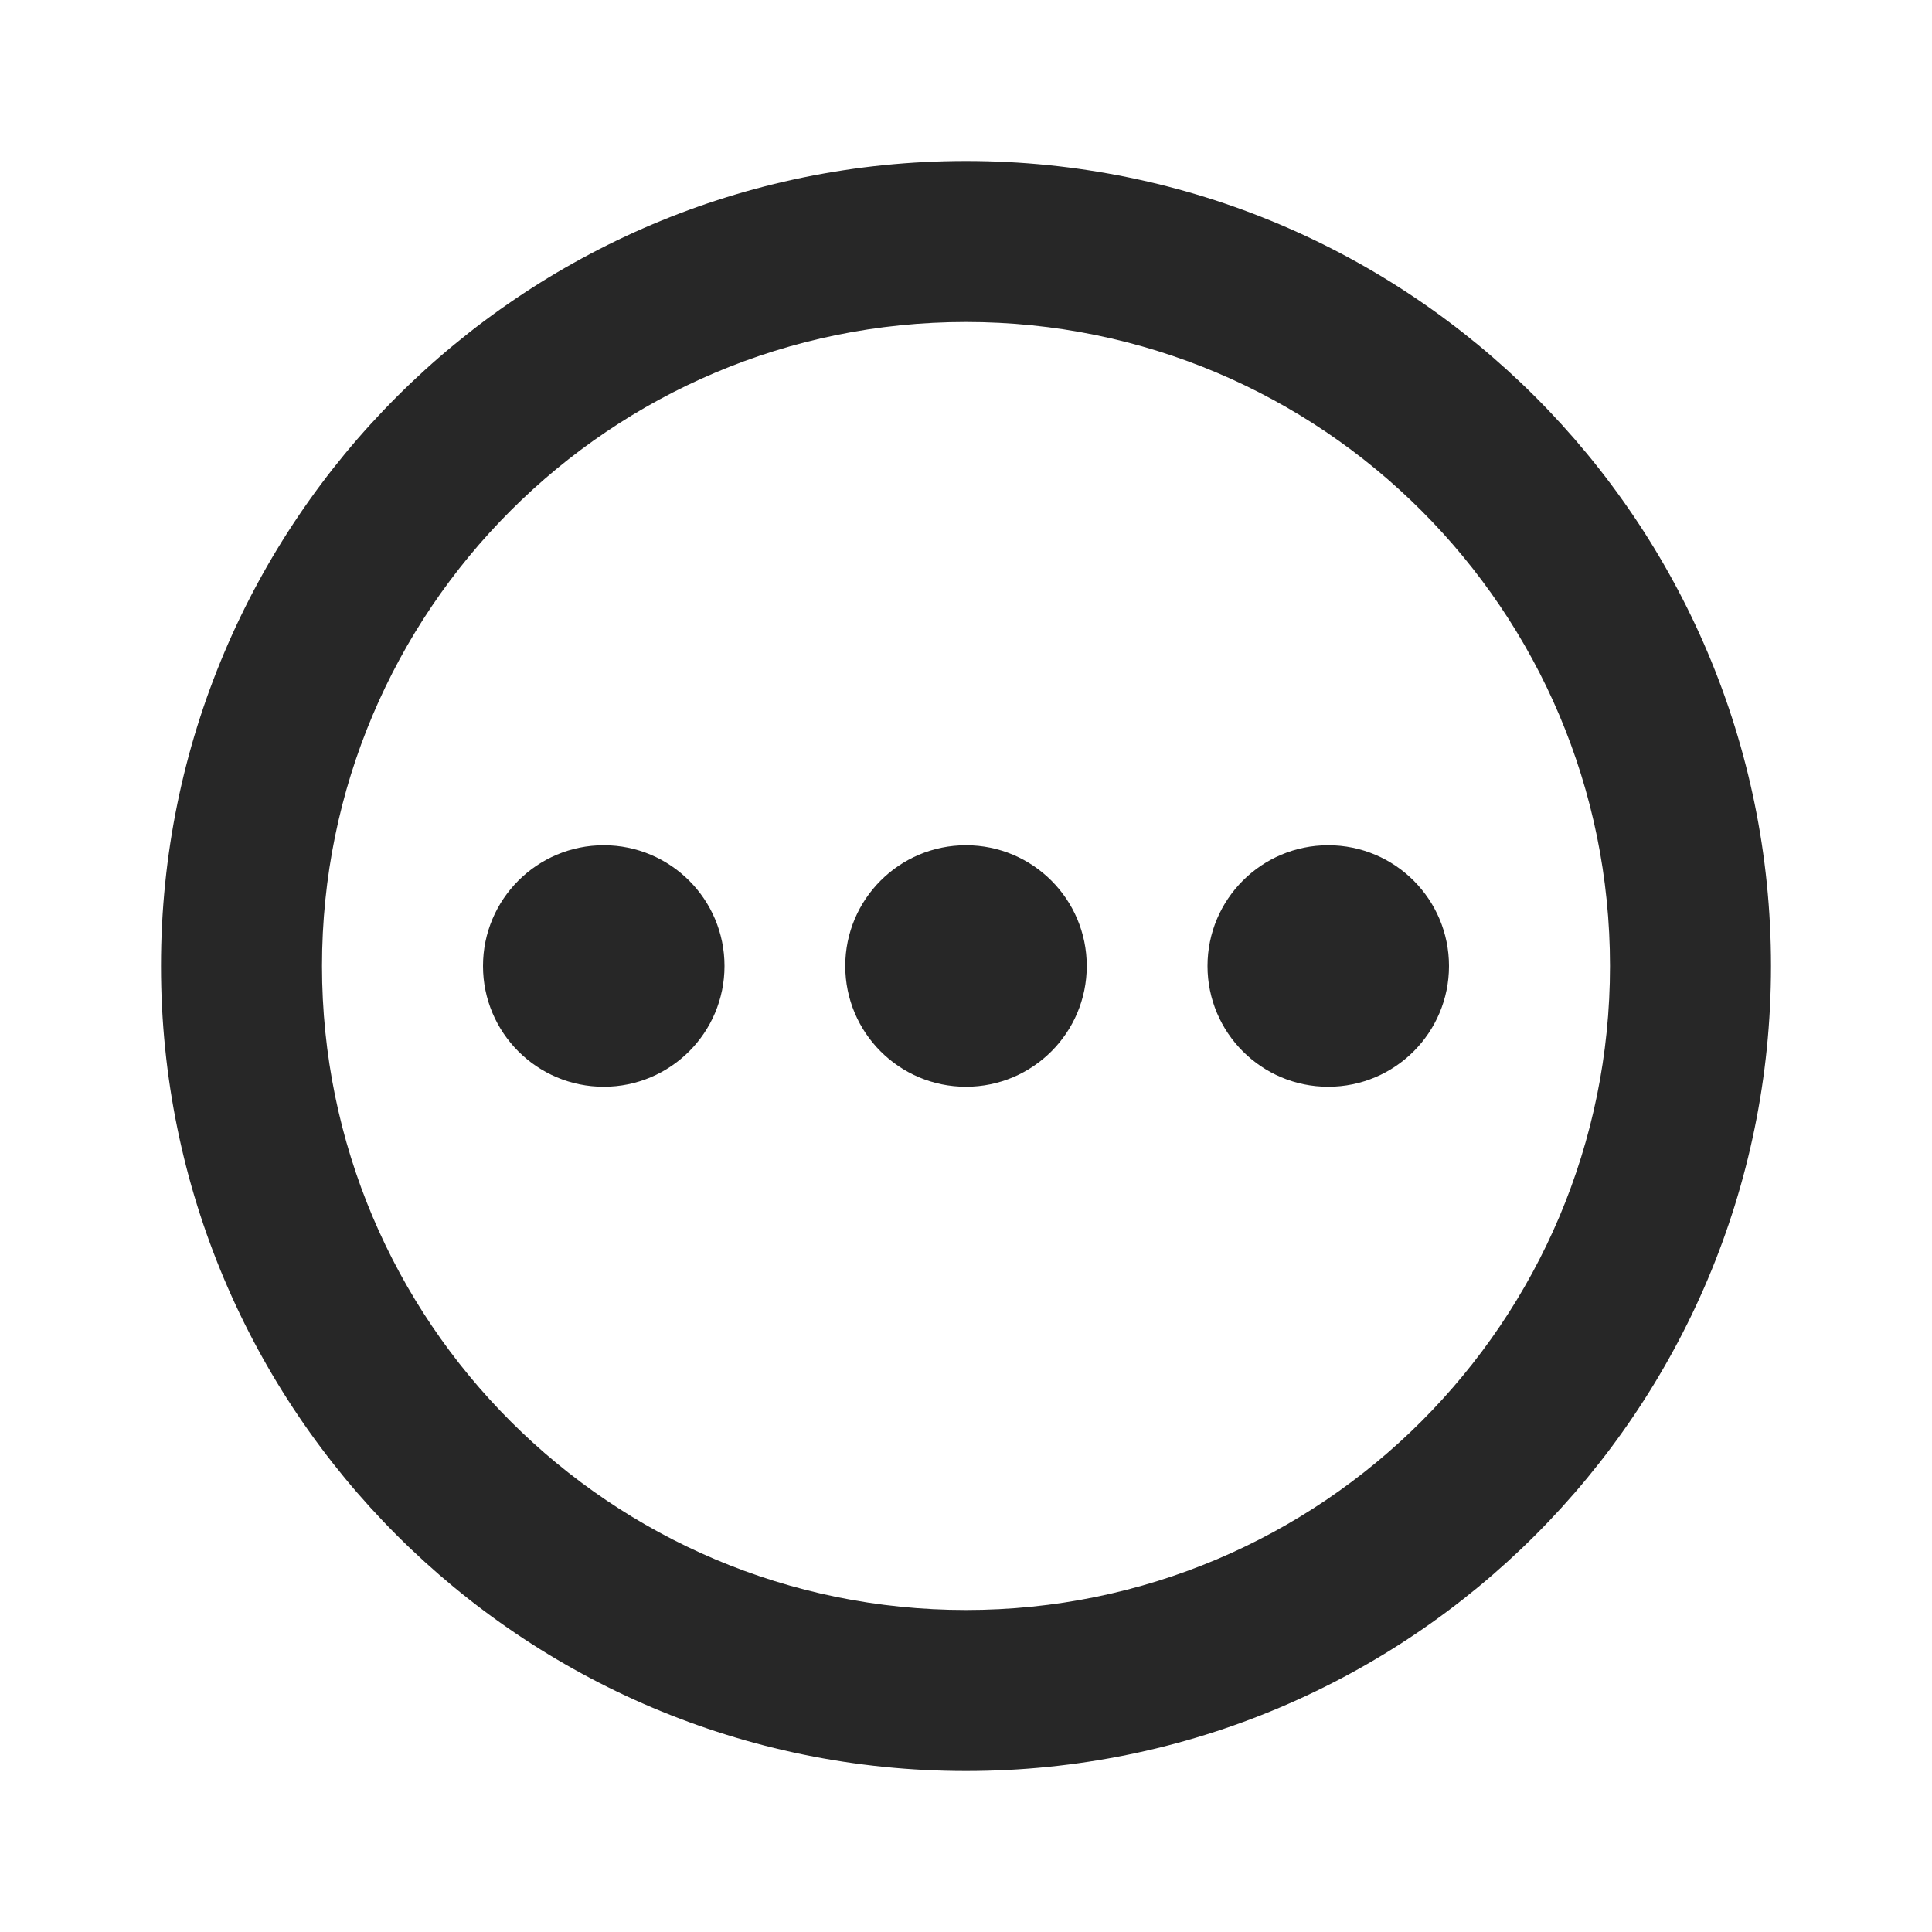
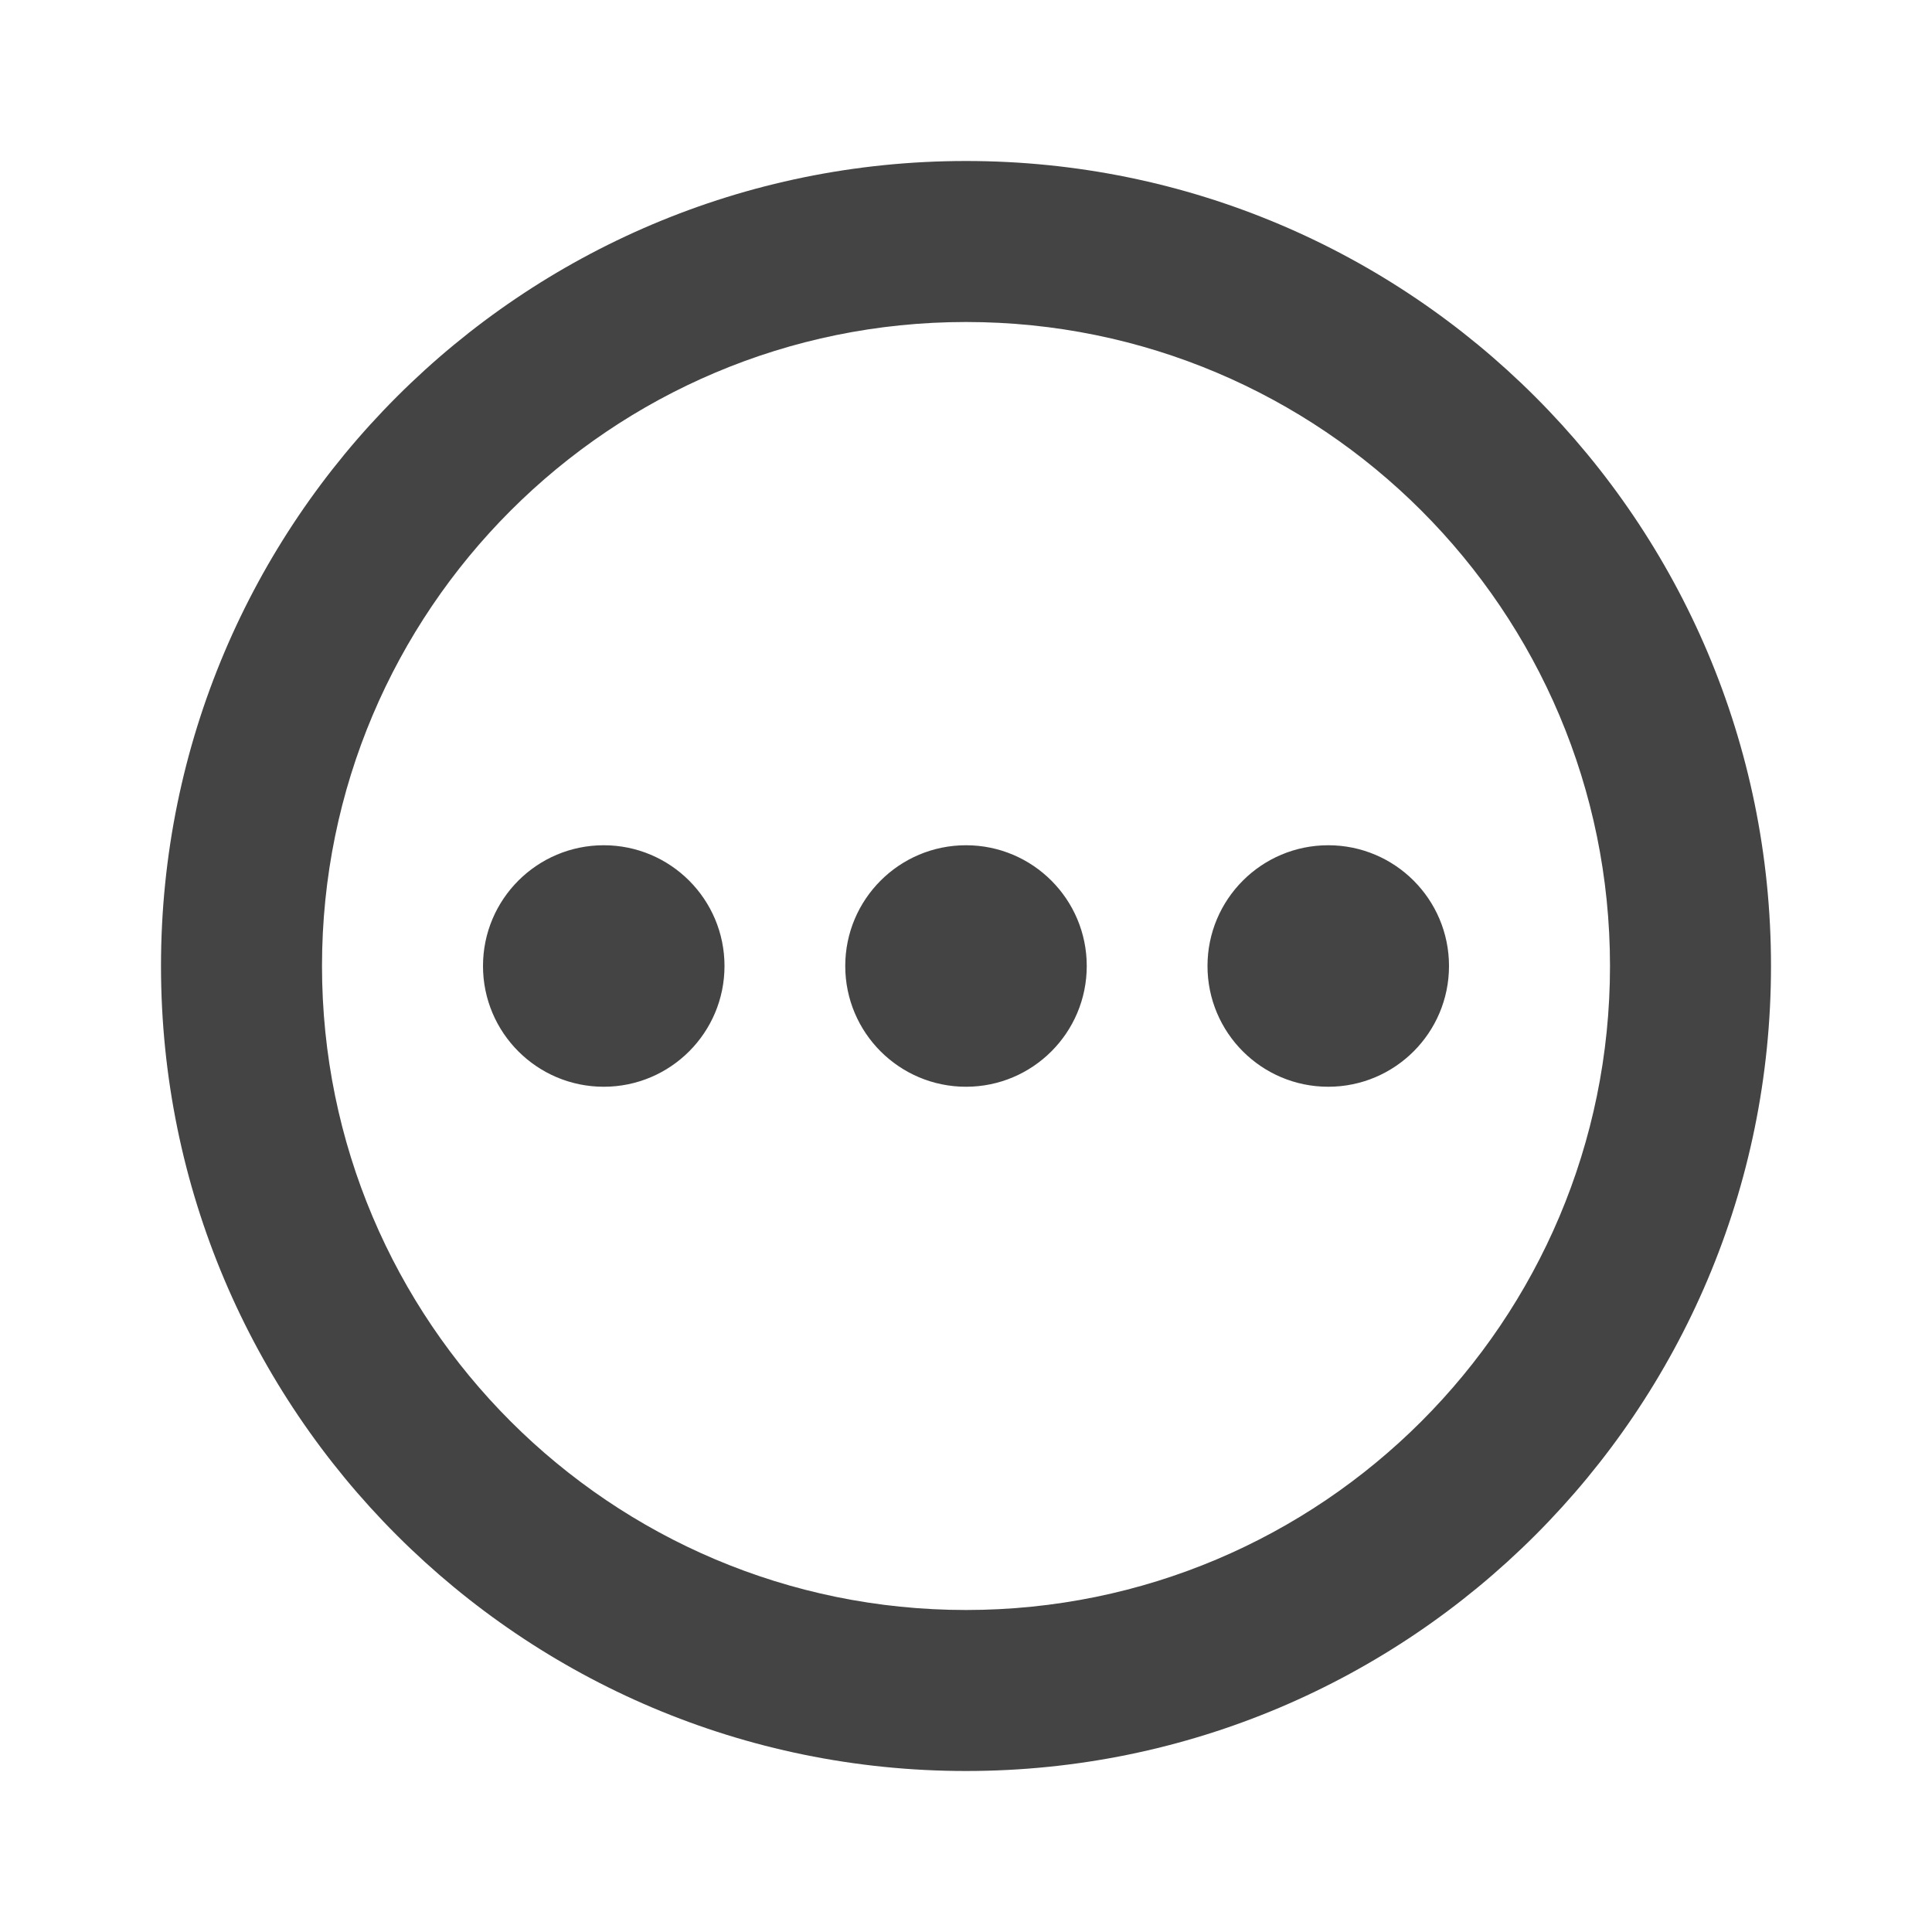
<svg xmlns="http://www.w3.org/2000/svg" version="1.1" width="24" height="24" viewBox="0 0 24 24">
-   <path d="M12,2A10,10 0 0,1 22,12A10,10 0 0,1 12,22A10,10 0 0,1 2,12A10,10 0 0,1 12,2M12,4A8,8 0 0,0 4,12A8,8 0 0,0 12,20A8,8 0 0,0 20,12A8,8 0 0,0 12,4M12,10.5A1.5,1.5 0 0,1 13.5,12A1.5,1.5 0 0,1 12,13.5A1.5,1.5 0 0,1 10.5,12A1.5,1.5 0 0,1 12,10.5M7.5,10.5A1.5,1.5 0 0,1 9,12A1.5,1.5 0 0,1 7.5,13.5A1.5,1.5 0 0,1 6,12A1.5,1.5 0 0,1 7.5,10.5M16.5,10.5A1.5,1.5 0 0,1 18,12A1.5,1.5 0 0,1 16.5,13.5A1.5,1.5 0 0,1 15,12A1.5,1.5 0 0,1 16.5,10.5Z" fill="#272727" />
+   <path d="M12,2A10,10 0 0,1 22,12A10,10 0 0,1 12,22A10,10 0 0,1 2,12A10,10 0 0,1 12,2M12,4A8,8 0 0,0 4,12A8,8 0 0,0 12,20A8,8 0 0,0 20,12A8,8 0 0,0 12,4M12,10.5A1.5,1.5 0 0,1 13.5,12A1.5,1.5 0 0,1 12,13.5A1.5,1.5 0 0,1 10.5,12A1.5,1.5 0 0,1 12,10.5M7.5,10.5A1.5,1.5 0 0,1 9,12A1.5,1.5 0 0,1 7.5,13.5A1.5,1.5 0 0,1 6,12A1.5,1.5 0 0,1 7.5,10.5M16.5,10.5A1.5,1.5 0 0,1 18,12A1.5,1.5 0 0,1 16.5,13.5A1.5,1.5 0 0,1 15,12A1.5,1.5 0 0,1 16.5,10.5Z" fill="#444" />
</svg>
